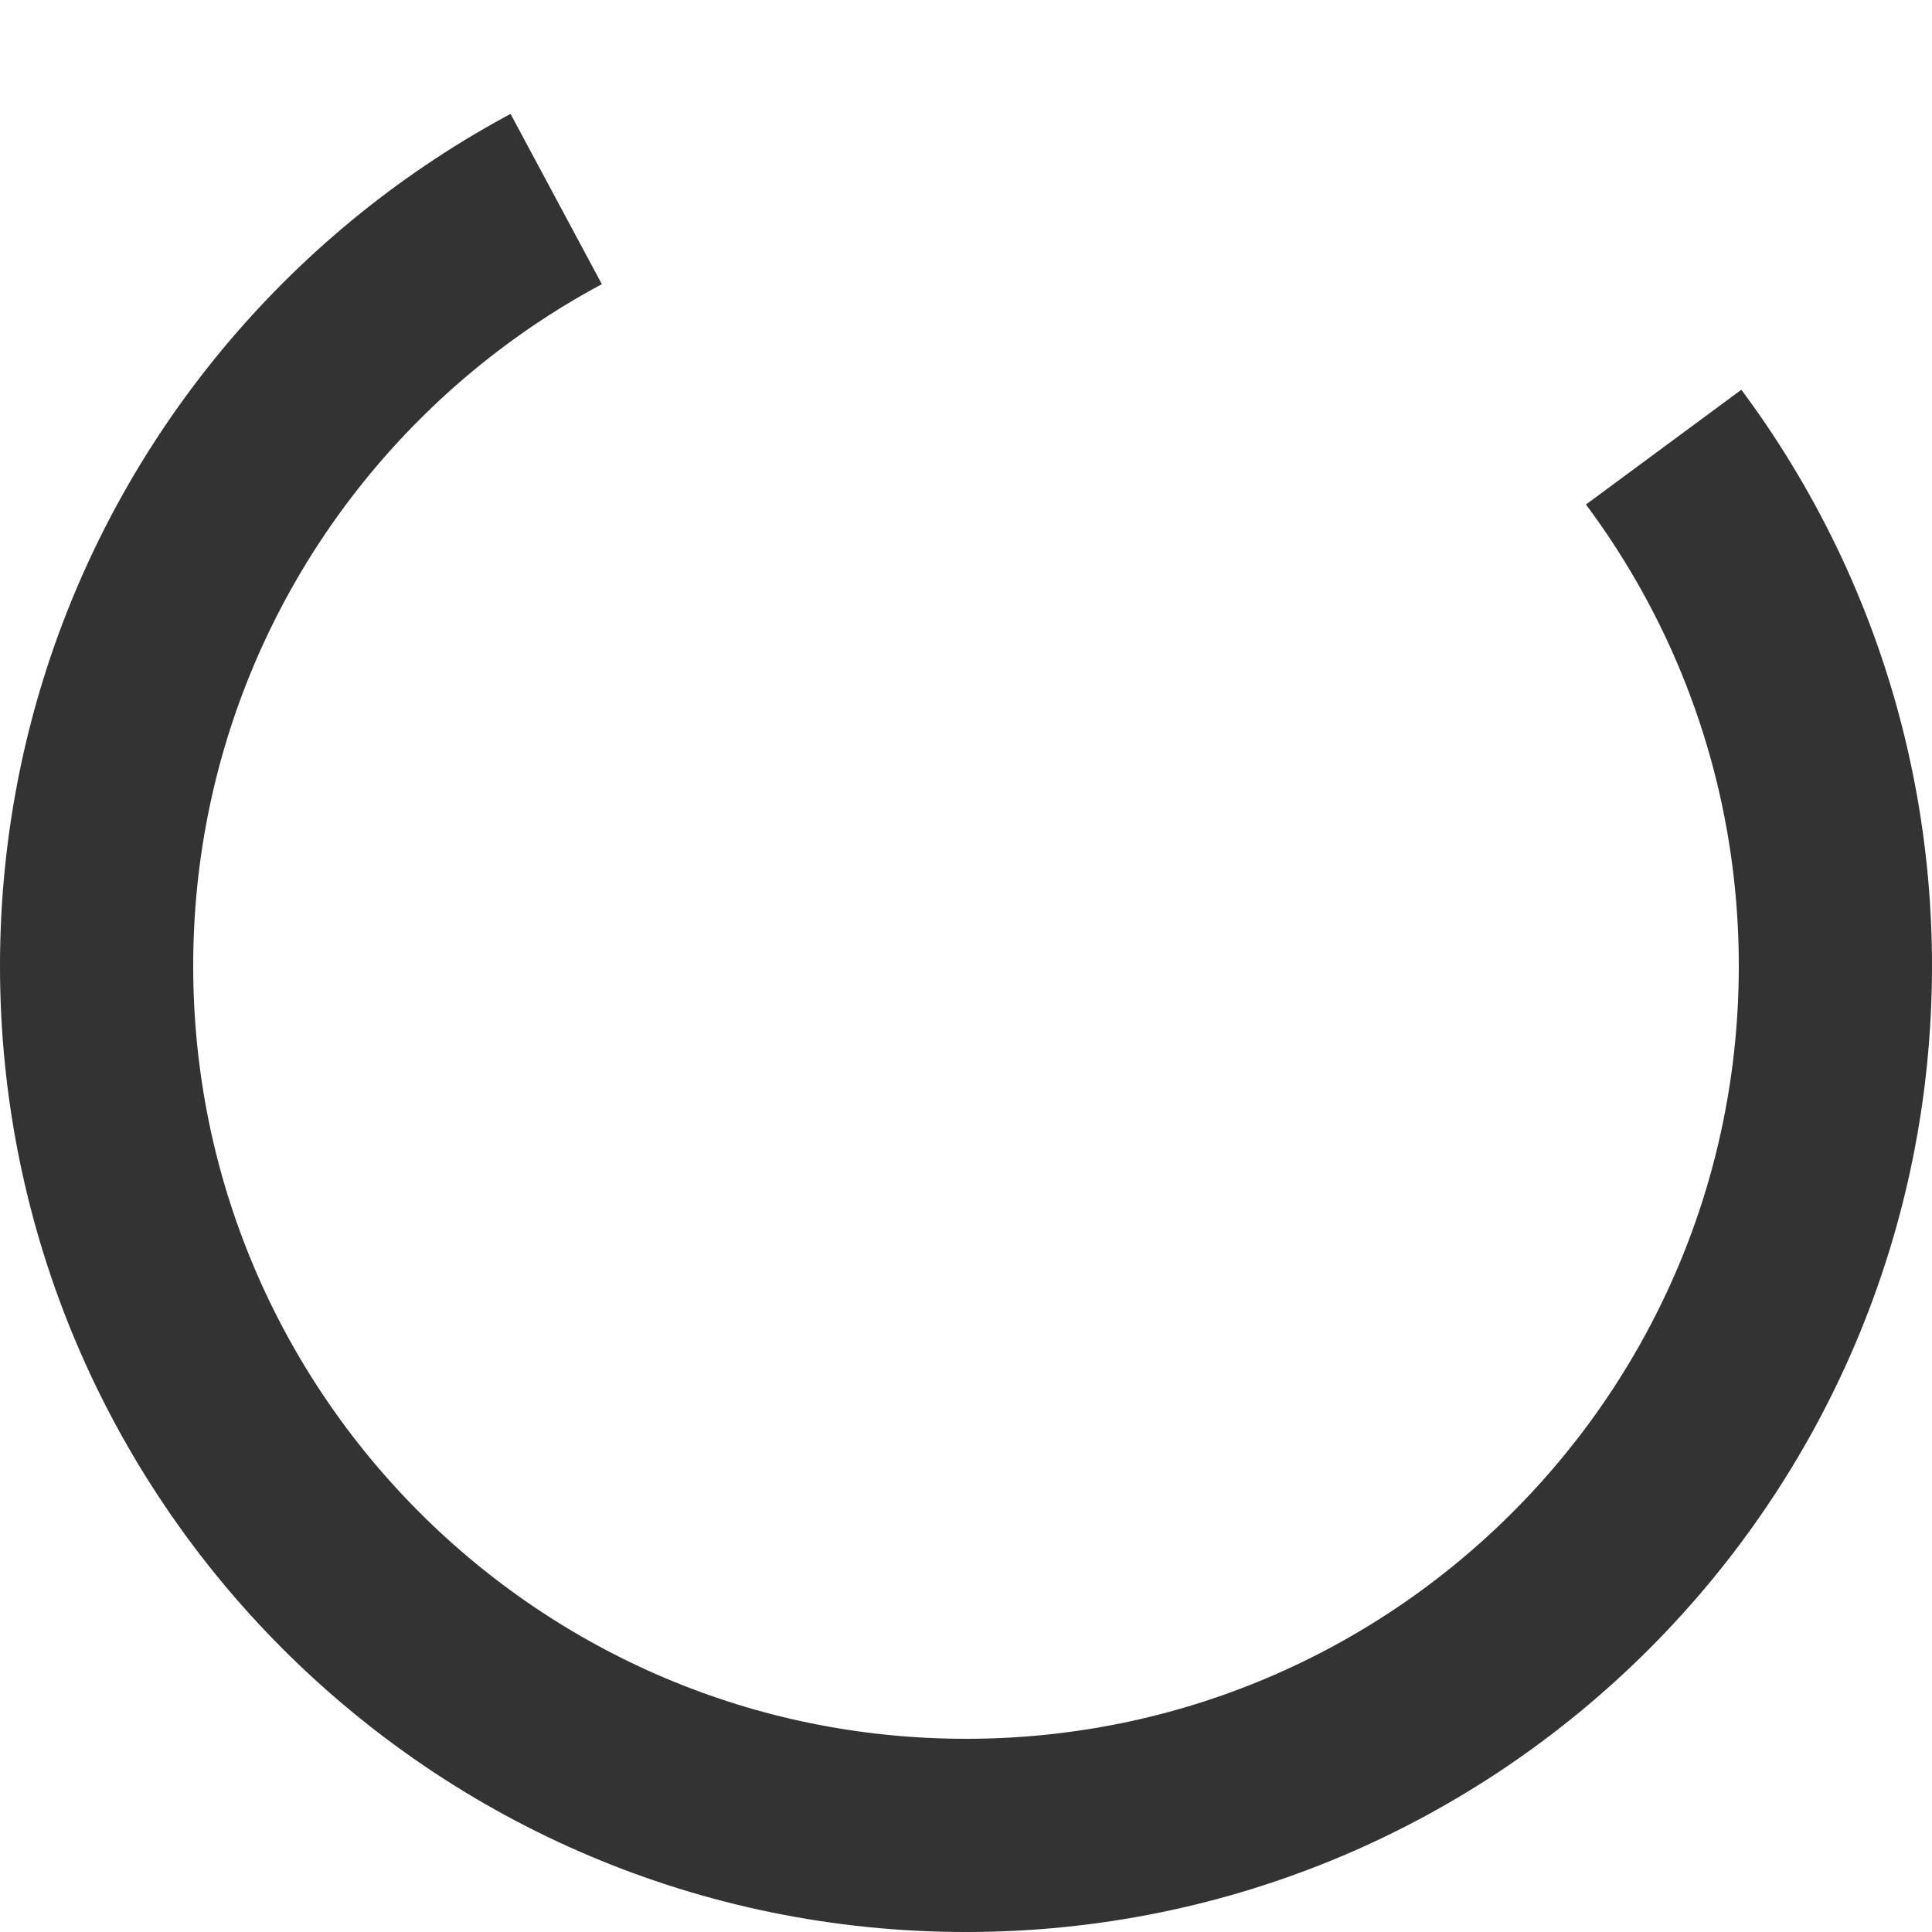
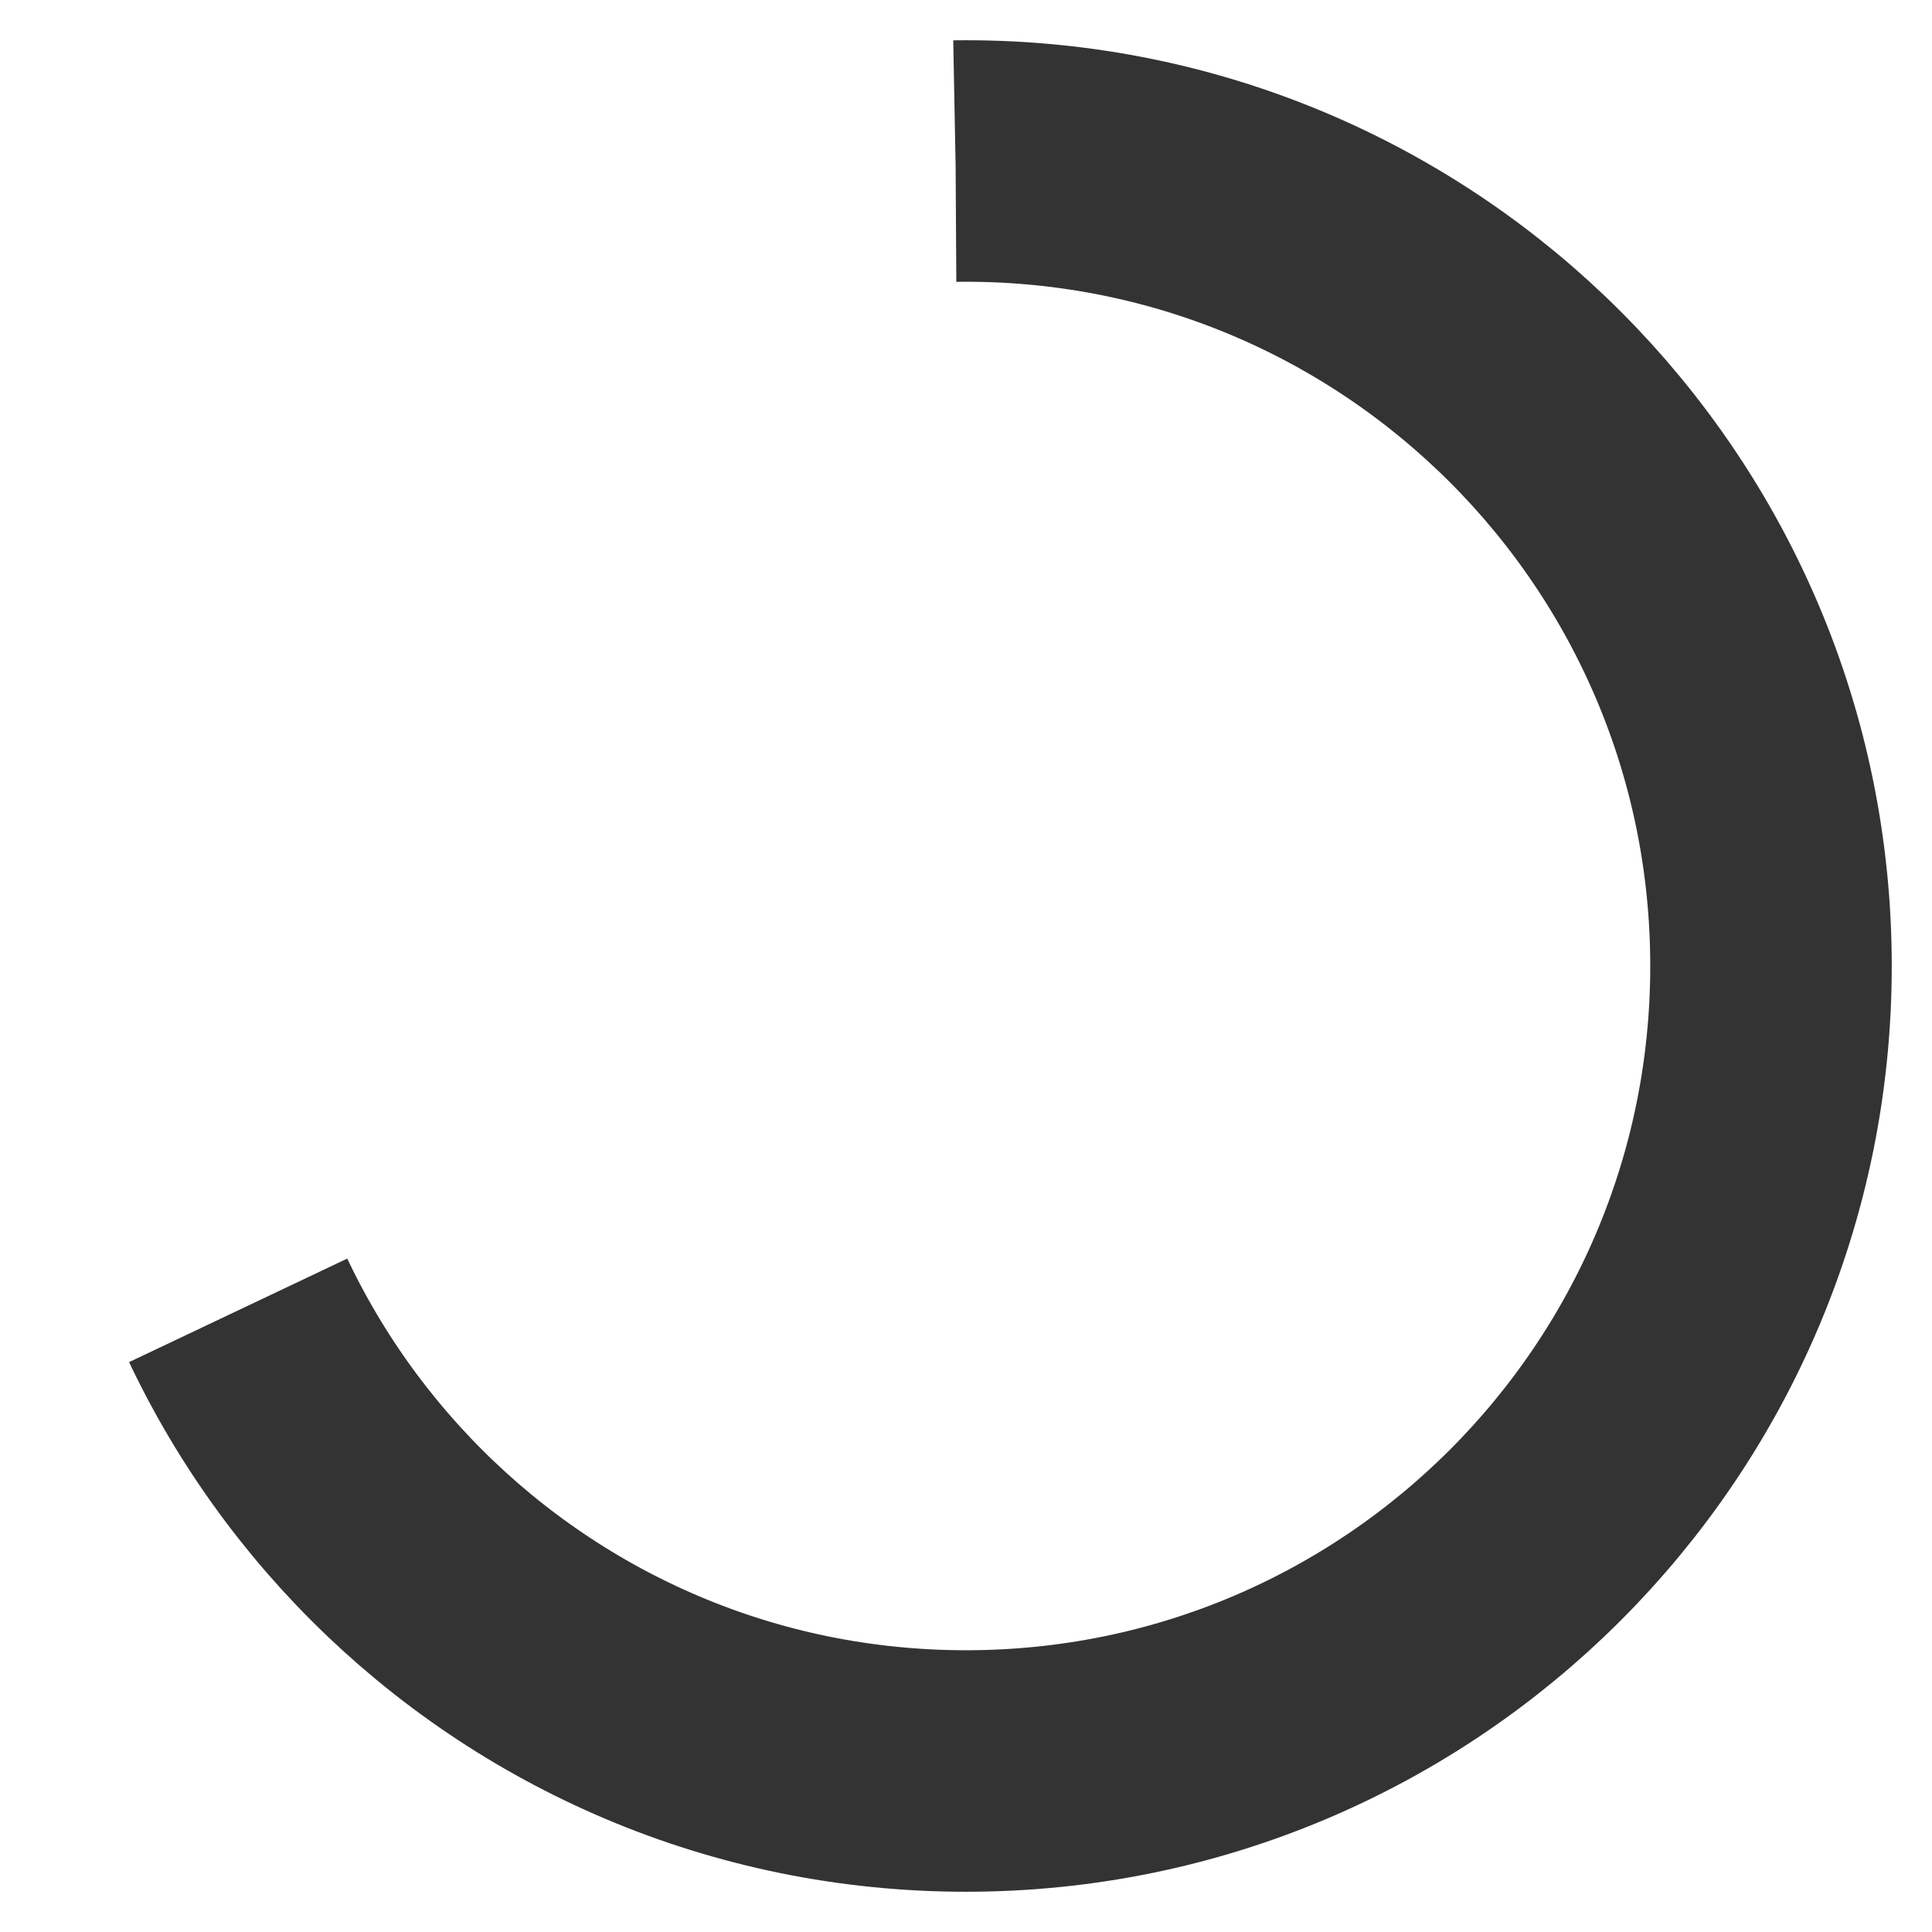
- <svg xmlns="http://www.w3.org/2000/svg" viewBox="0 0 100 100">
-   <circle cx="50" cy="50" fill="none" stroke="#333" stroke-width="10" r="45" stroke-dasharray="190 64">
-     <animateTransform attributeName="transform" type="rotate" dur="1s" repeatCount="indefinite" values="0 50 50;360 50 50" keyTimes="0;1" />
-   </circle>
+ <svg xmlns="http://www.w3.org/2000/svg" id="icon" viewBox="0 0 24 24">
+   <circle r="10" cx="12" cy="12" fill="none" stroke="#333" stroke-width="3" stroke-dasharray="45 20" stroke-dashoffset="18" />
</svg>
